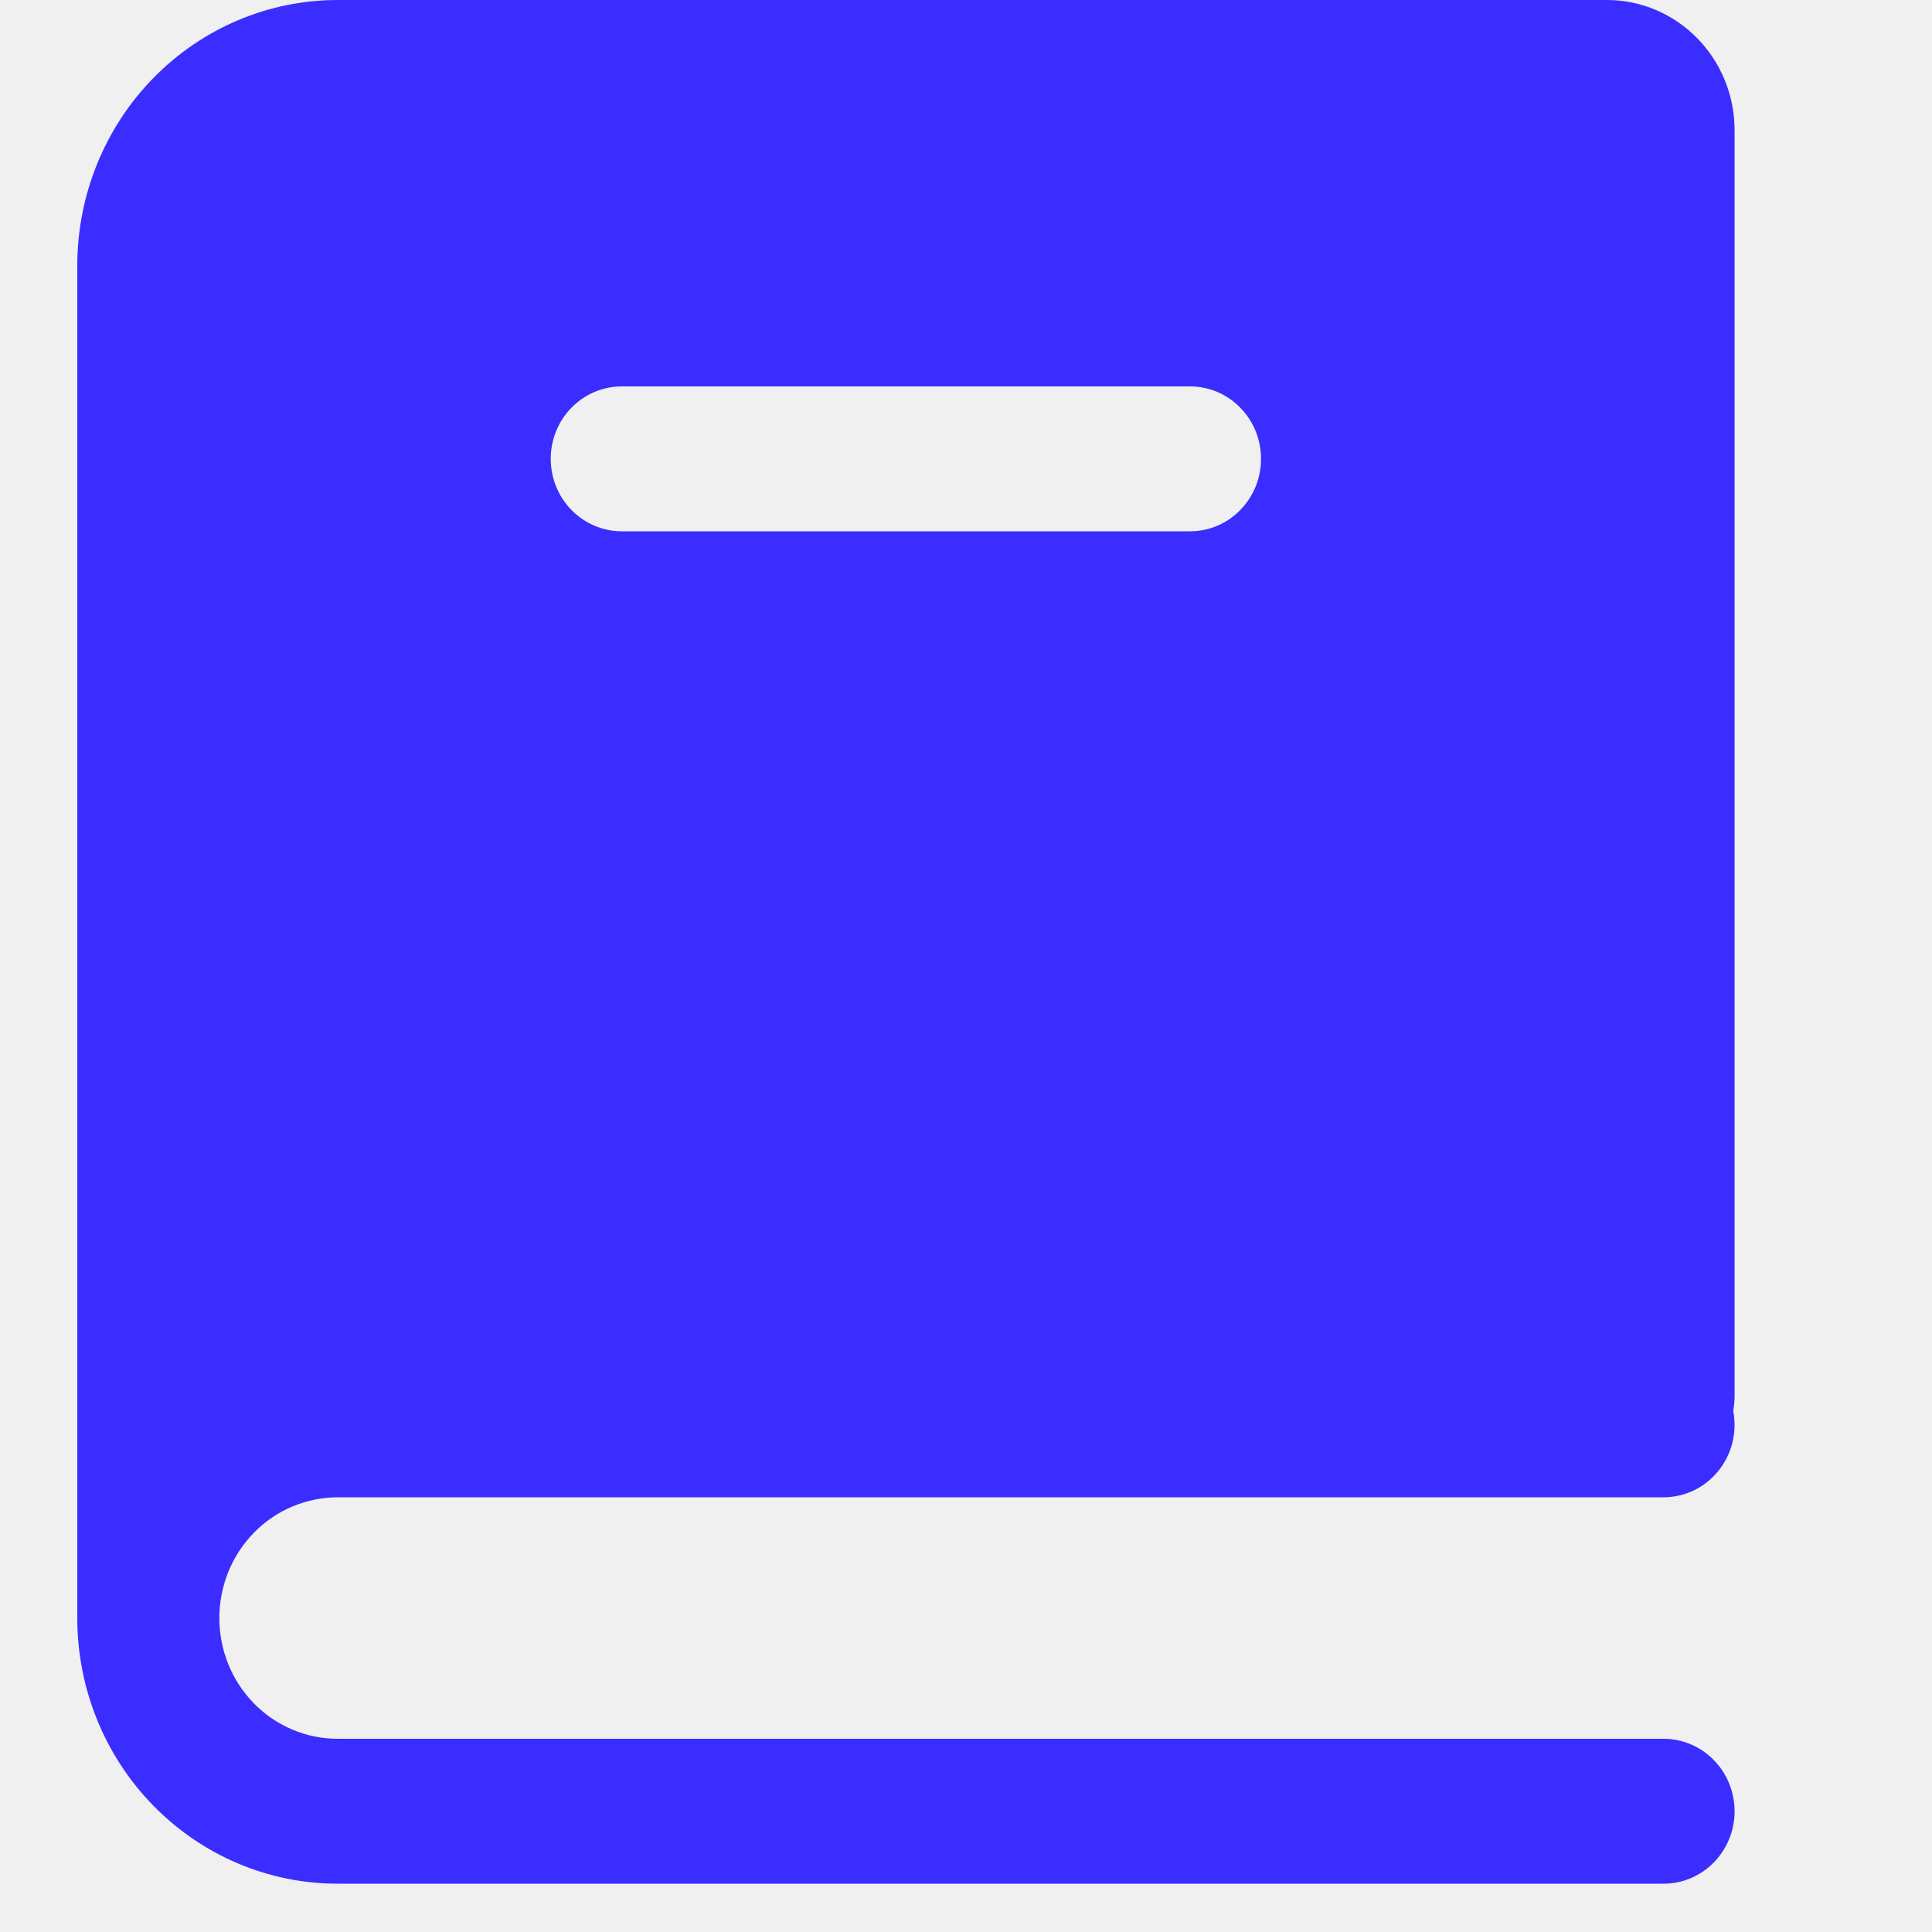
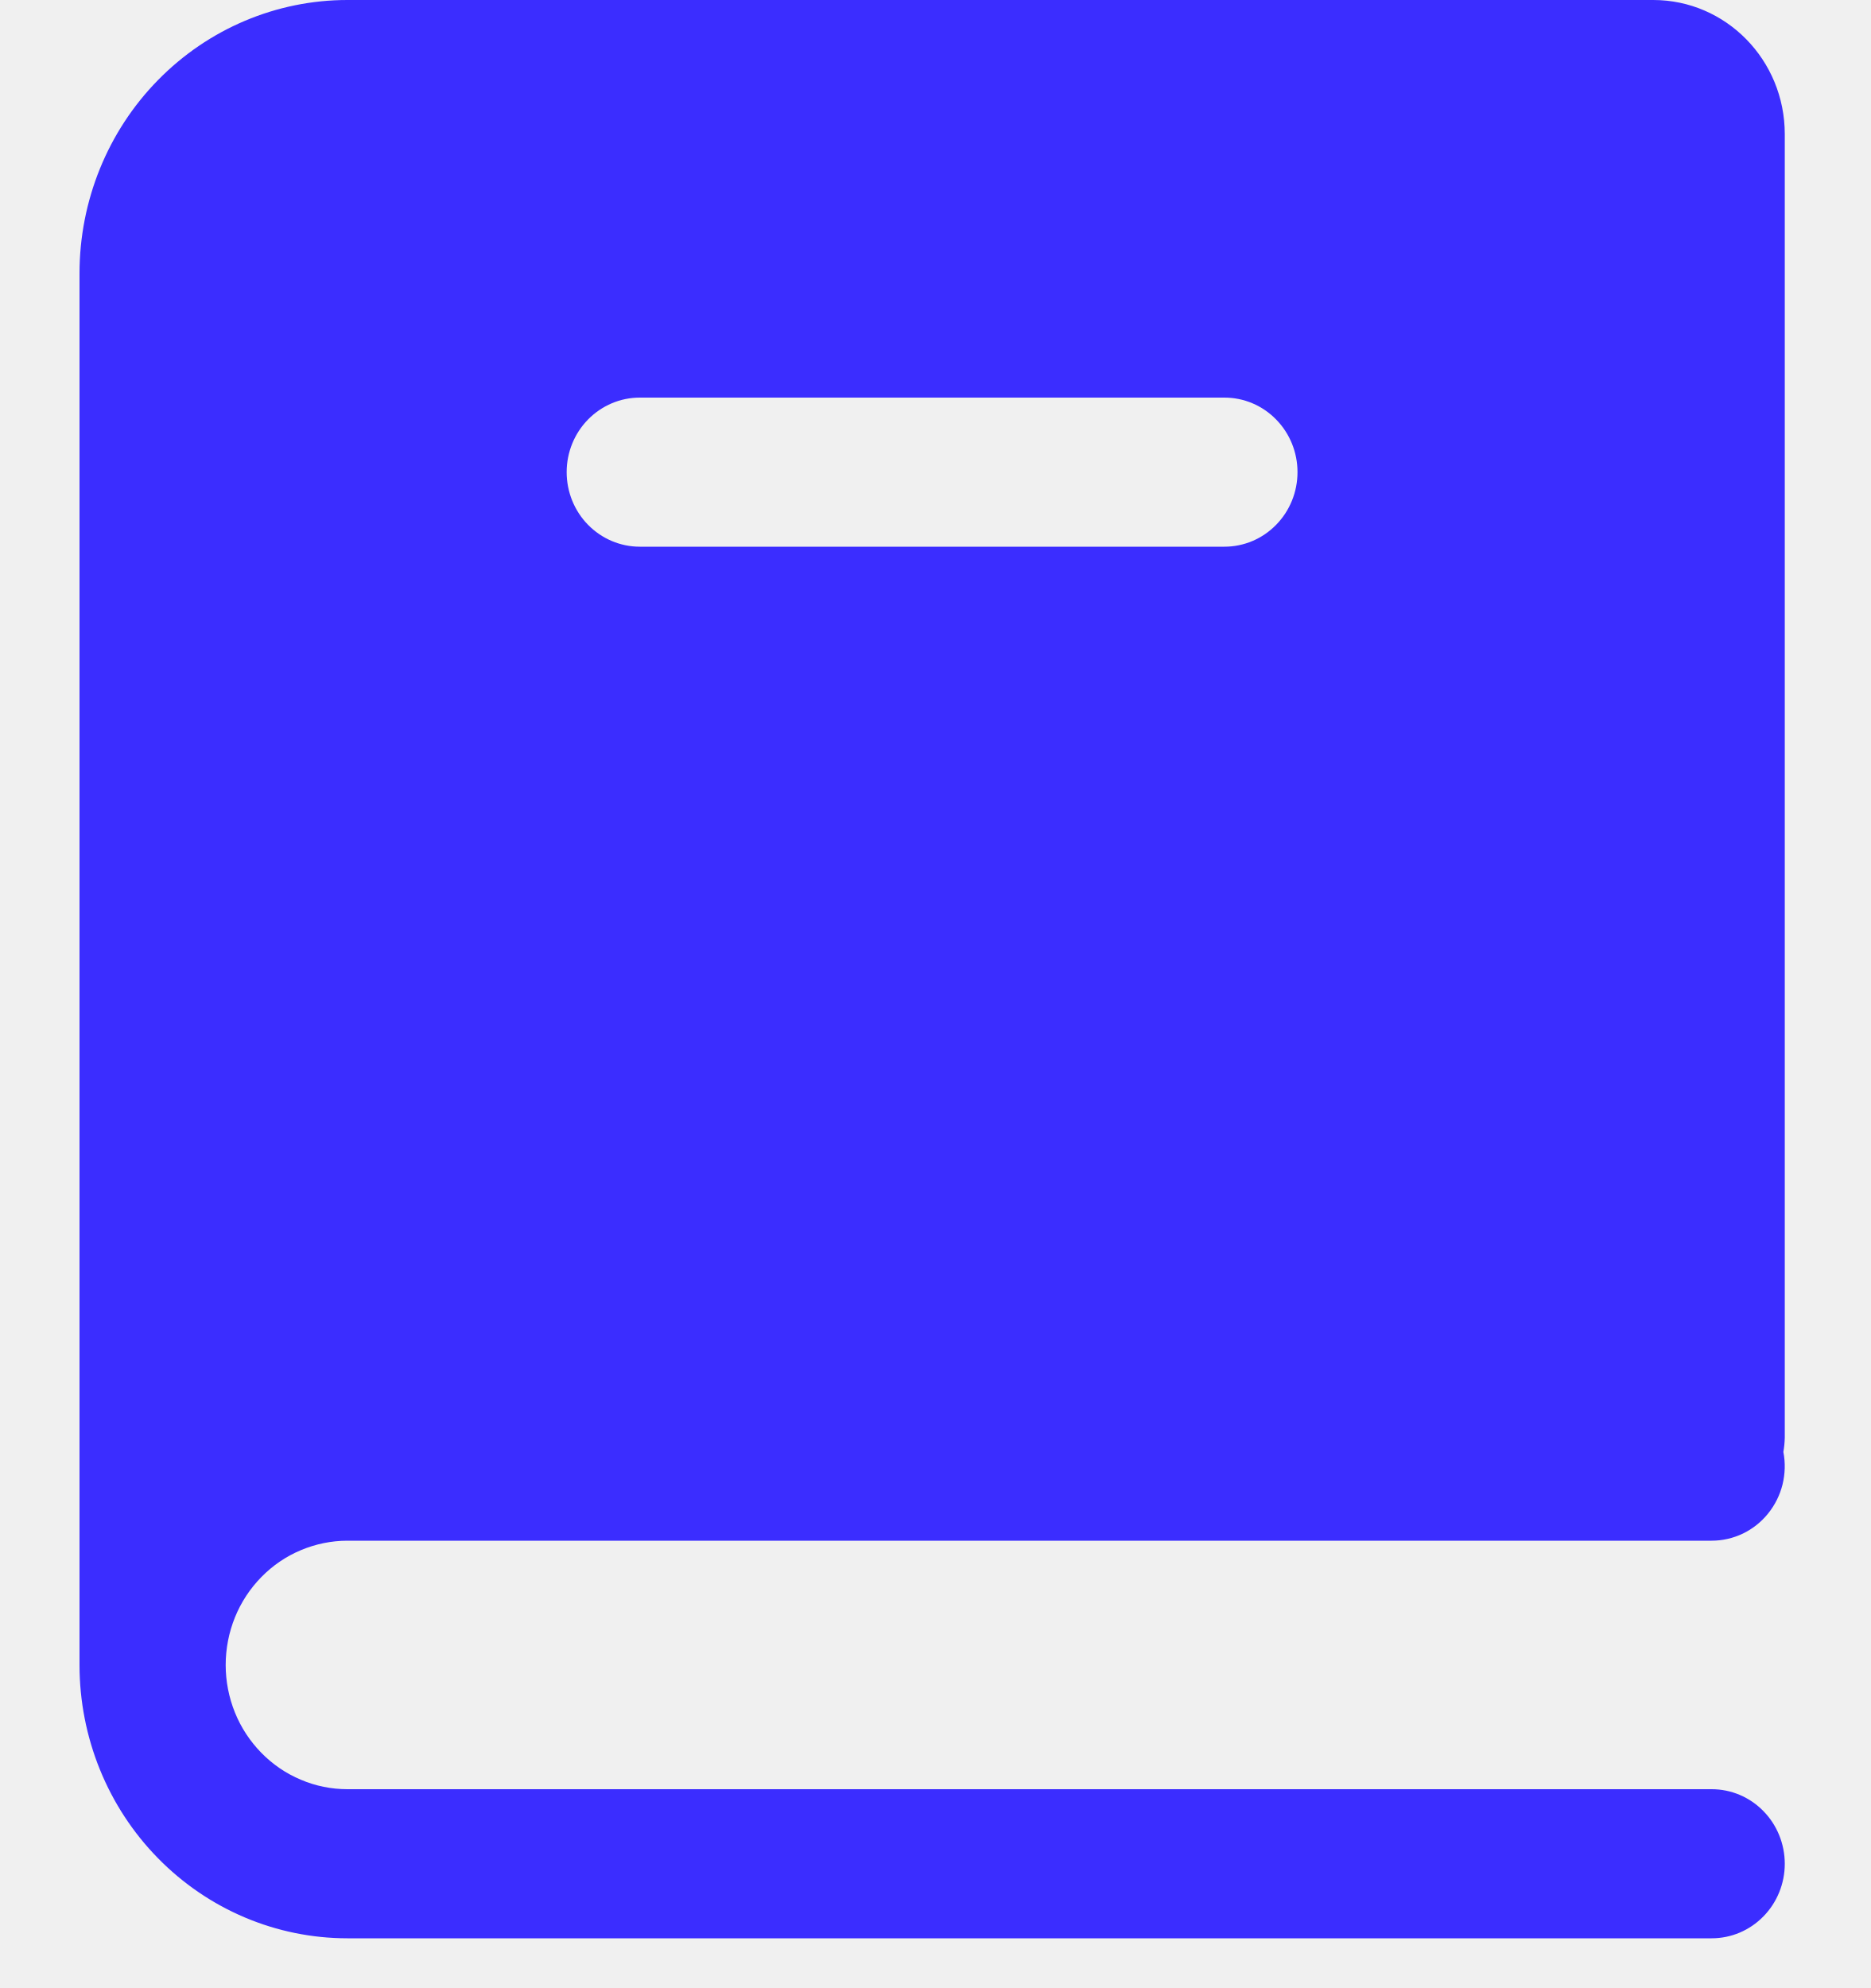
- <svg xmlns="http://www.w3.org/2000/svg" width="17" height="17" viewBox="0 0 17 17" fill="none">
-   <g clip-path="url(#clip0_181_10080)">
-     <path fill-rule="evenodd" clip-rule="evenodd" d="M15.263 12.294C15.262 12.335 15.258 12.376 15.251 12.416C15.269 12.508 15.266 12.603 15.244 12.694C15.221 12.786 15.179 12.87 15.12 12.943C15.062 13.015 14.988 13.074 14.905 13.114C14.821 13.154 14.73 13.175 14.638 13.175H2.971C2.835 13.175 2.699 13.203 2.573 13.256C2.446 13.309 2.332 13.387 2.235 13.486C2.138 13.585 2.061 13.702 2.009 13.831C1.957 13.96 1.93 14.098 1.93 14.238C1.93 14.377 1.957 14.515 2.009 14.644C2.061 14.773 2.138 14.89 2.235 14.989C2.332 15.088 2.446 15.166 2.573 15.219C2.699 15.273 2.835 15.3 2.971 15.3H14.638C14.804 15.3 14.963 15.367 15.08 15.487C15.197 15.606 15.263 15.768 15.263 15.938C15.263 16.107 15.197 16.269 15.08 16.388C14.963 16.508 14.804 16.575 14.638 16.575H2.971C2.364 16.575 1.781 16.329 1.351 15.89C0.921 15.452 0.68 14.857 0.68 14.238V2.337C0.68 1.718 0.921 1.123 1.351 0.685C1.781 0.246 2.364 0 2.971 0H14.138C14.76 0 15.263 0.513 15.263 1.147V12.294ZM5.471 3.4C5.306 3.4 5.147 3.467 5.029 3.587C4.912 3.706 4.846 3.868 4.846 4.037C4.846 4.207 4.912 4.369 5.029 4.488C5.147 4.608 5.306 4.675 5.471 4.675H10.471C10.637 4.675 10.796 4.608 10.913 4.488C11.03 4.369 11.096 4.207 11.096 4.037C11.096 3.868 11.03 3.706 10.913 3.587C10.796 3.467 10.637 3.4 10.471 3.4H5.471Z" fill="#3B2DFF" />
-   </g>
-   <defs>
-     <clipPath id="clip0_181_10080">
-       <rect width="15" height="17" fill="white" transform="translate(0.679688)" />
-     </clipPath>
-   </defs>
+ <svg xmlns="http://www.w3.org/2000/svg" width="16" height="17" viewBox="0 0 16 17" fill="none">
+   <path fill-rule="evenodd" clip-rule="evenodd" d="M15.263 12.294C15.262 12.335 15.258 12.376 15.251 12.416C15.269 12.508 15.266 12.603 15.244 12.694C15.221 12.786 15.179 12.87 15.12 12.943C15.062 13.015 14.988 13.074 14.905 13.114C14.821 13.154 14.73 13.175 14.638 13.175H2.971C2.835 13.175 2.699 13.203 2.573 13.256C2.446 13.309 2.332 13.387 2.235 13.486C2.138 13.585 2.061 13.702 2.009 13.831C1.957 13.96 1.93 14.098 1.93 14.238C1.93 14.377 1.957 14.515 2.009 14.644C2.061 14.773 2.138 14.89 2.235 14.989C2.332 15.088 2.446 15.166 2.573 15.219C2.699 15.273 2.835 15.3 2.971 15.3H14.638C14.804 15.3 14.963 15.367 15.08 15.487C15.197 15.606 15.263 15.768 15.263 15.938C15.263 16.107 15.197 16.269 15.08 16.388C14.963 16.508 14.804 16.575 14.638 16.575H2.971C2.364 16.575 1.781 16.329 1.351 15.89C0.921 15.452 0.68 14.857 0.68 14.238V2.337C0.68 1.718 0.921 1.123 1.351 0.685C1.781 0.246 2.364 0 2.971 0H14.138C14.76 0 15.263 0.513 15.263 1.147V12.294ZM5.471 3.4C5.306 3.4 5.147 3.467 5.029 3.587C4.912 3.706 4.846 3.868 4.846 4.037C4.846 4.207 4.912 4.369 5.029 4.488C5.147 4.608 5.306 4.675 5.471 4.675H10.471C10.637 4.675 10.796 4.608 10.913 4.488C11.03 4.369 11.096 4.207 11.096 4.037C11.096 3.868 11.03 3.706 10.913 3.587C10.796 3.467 10.637 3.4 10.471 3.4H5.471Z" fill="#3B2DFF" />
</svg>
